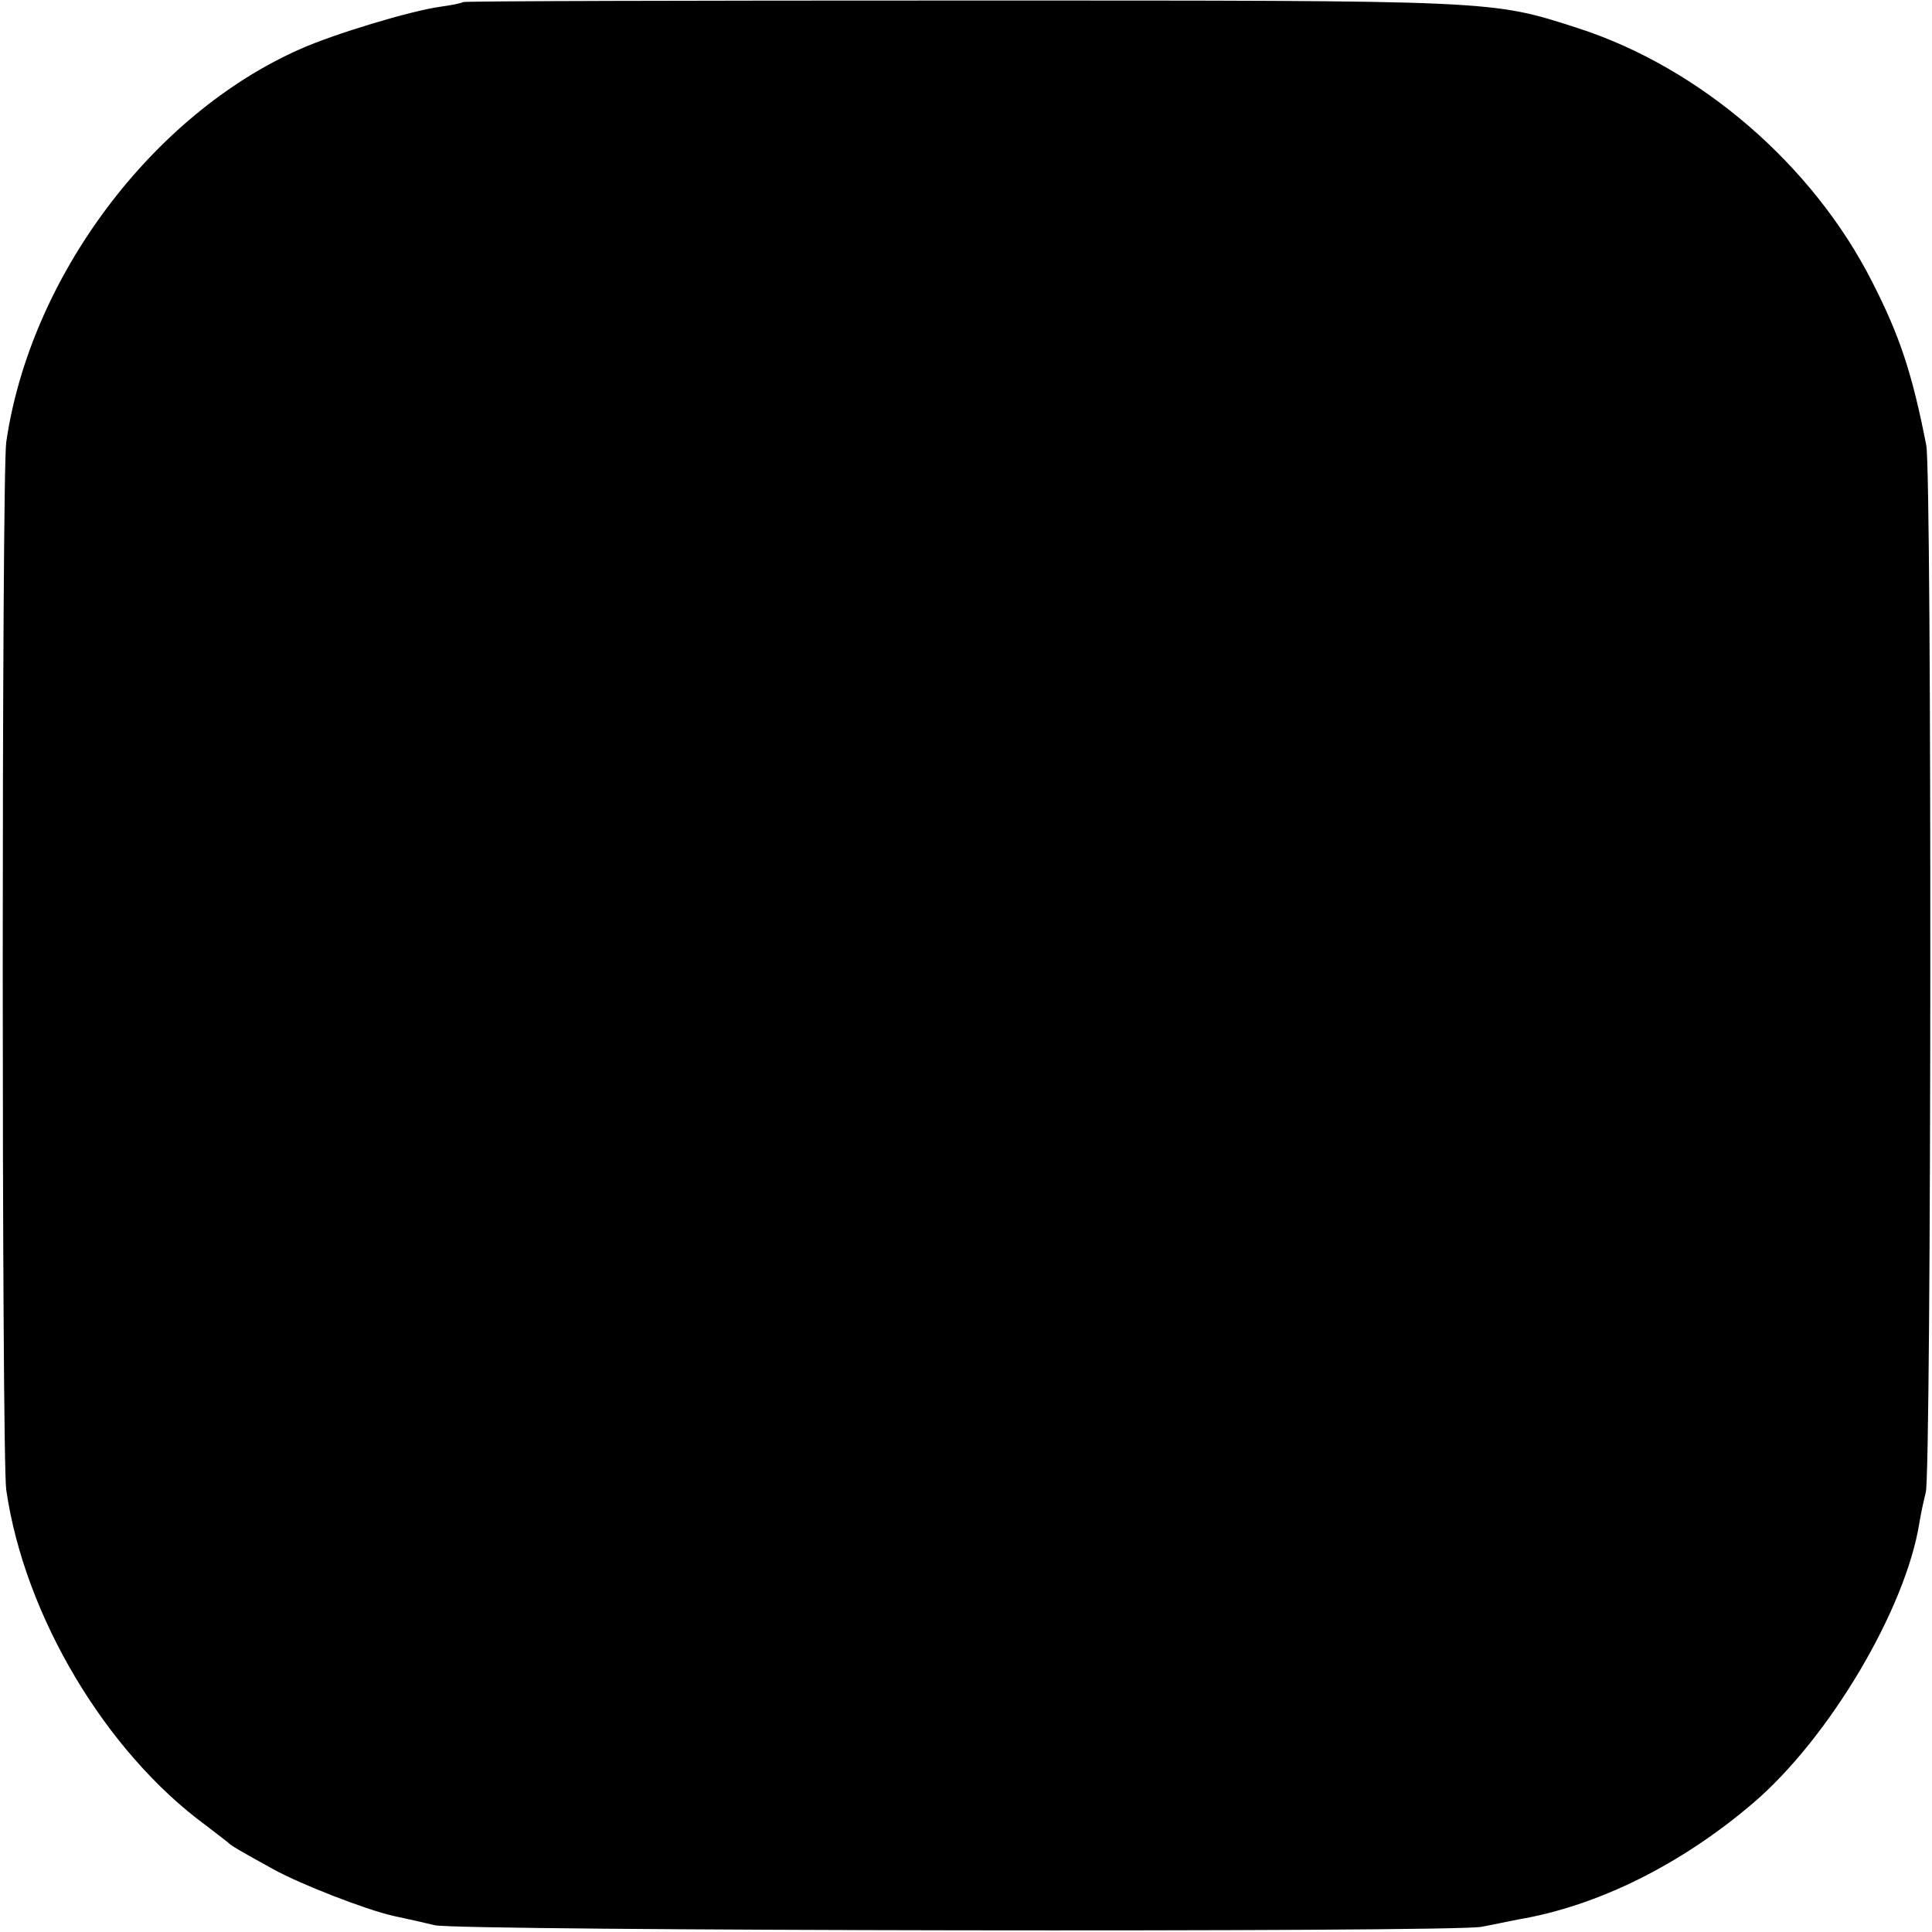
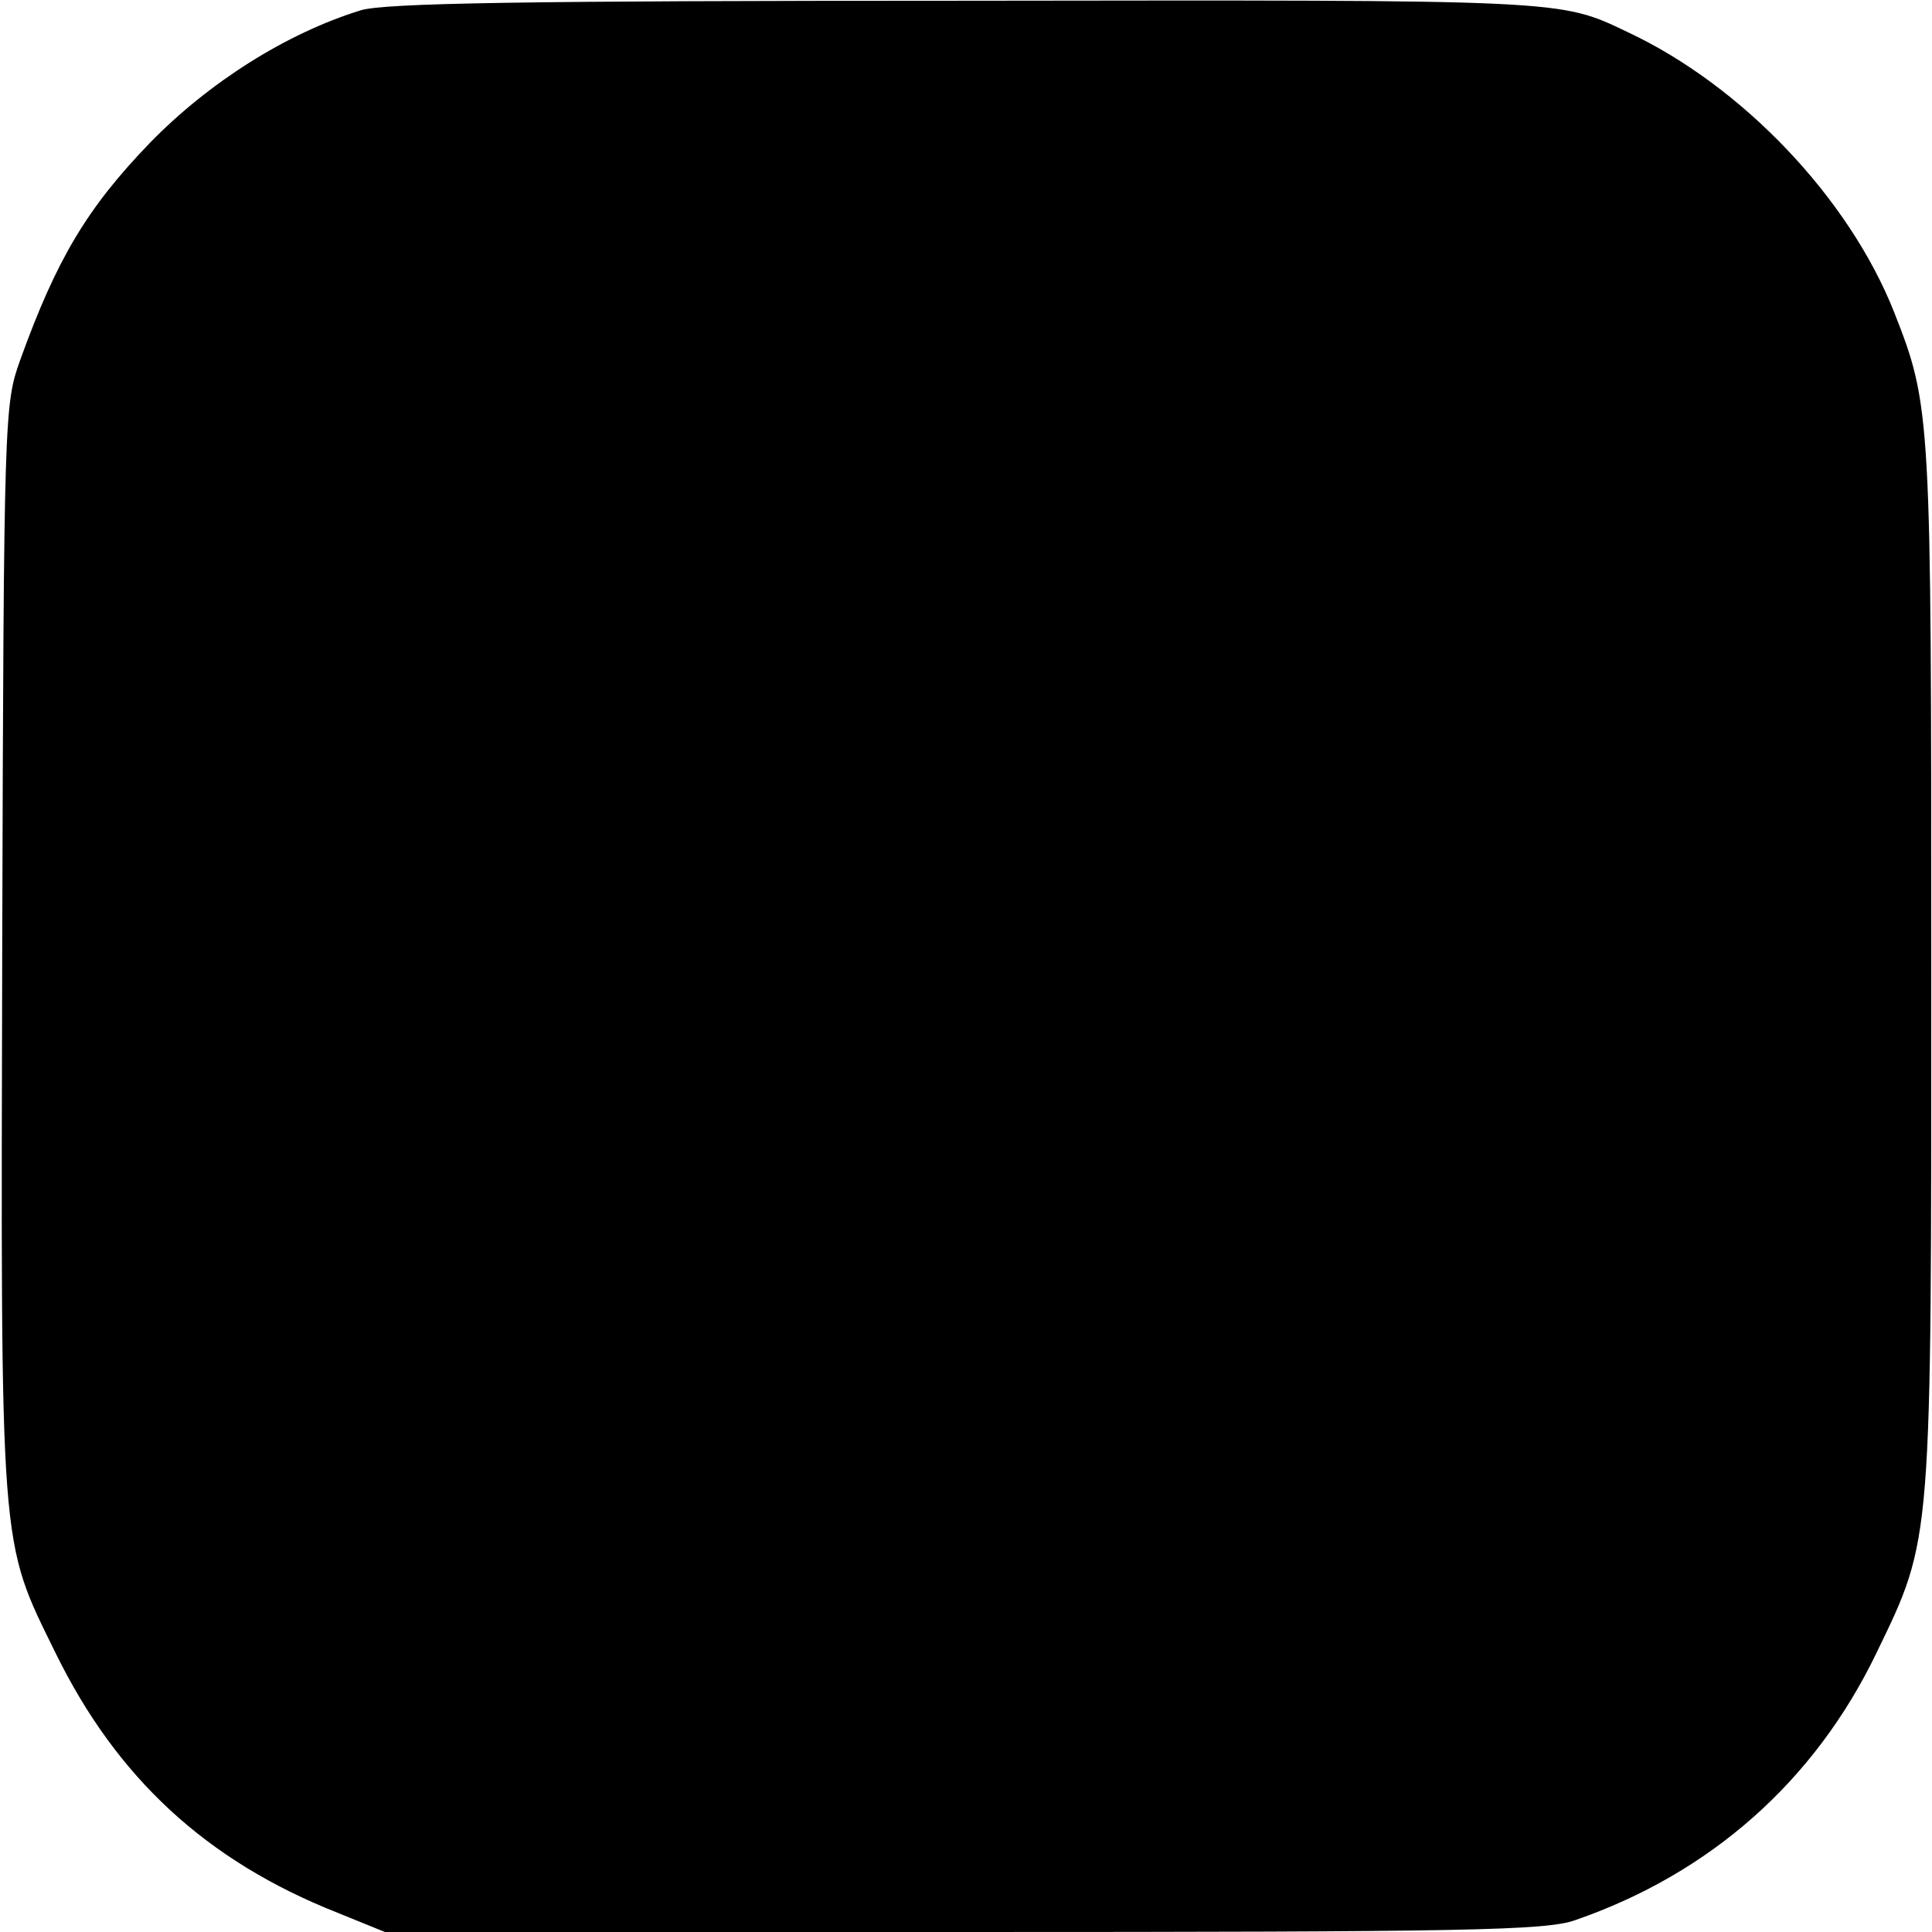
- <svg xmlns="http://www.w3.org/2000/svg" version="1.0" width="371pt" height="371pt" viewBox="0 0 371 371" preserveAspectRatio="xMidYMid meet">
-   <g transform="translate(0,371) scale(0.1,-0.1)" fill="#000000" stroke="none">
-     <path d="M889 3706 c-2 -2 -22 -6 -44 -9 -57 -8 -203 -52 -268 -81 -284 -125 -519 -438 -565 -755 -9 -60 -9 -1952 0 -2012 35 -242 191 -503 383 -644 22 -17 42 -32 45 -35 5 -5 19 -13 84 -49 52 -29 178 -78 231 -90 28 -6 64 -14 80 -18 44 -11 1963 -14 2010 -3 22 4 54 11 70 14 154 26 314 106 452 224 146 125 293 373 319 539 3 19 9 45 12 57 11 36 12 1956 1 2011 -27 138 -51 210 -103 312 -114 226 -331 413 -566 489 -168 54 -151 53 -1181 53 -526 0 -958 -1 -960 -3z" />
+ <svg xmlns="http://www.w3.org/2000/svg" version="1.0" width="260pt" height="260pt" viewBox="0 0 260 260" preserveAspectRatio="xMidYMid meet">
+   <g transform="translate(0,260) scale(0.1,-0.1)" fill="#000000" stroke="none">
+     <path d="M485 2586 c-100 -31 -204 -97 -283 -178 -85 -88 -126 -157 -175 -293 -21 -59 -22 -71 -24 -790 -2 -822 -4 -795 72 -950 82 -167 202 -279 379 -349 l64 -26 779 0 c678 0 784 2 823 16 182 63 322 187 405 359 76 157 74 142 74 925 0 743 0 753 -50 880 -61 154 -205 305 -359 377 -92 44 -82 43 -893 42 -589 0 -781 -3 -812 -13z" />
  </g>
</svg>
